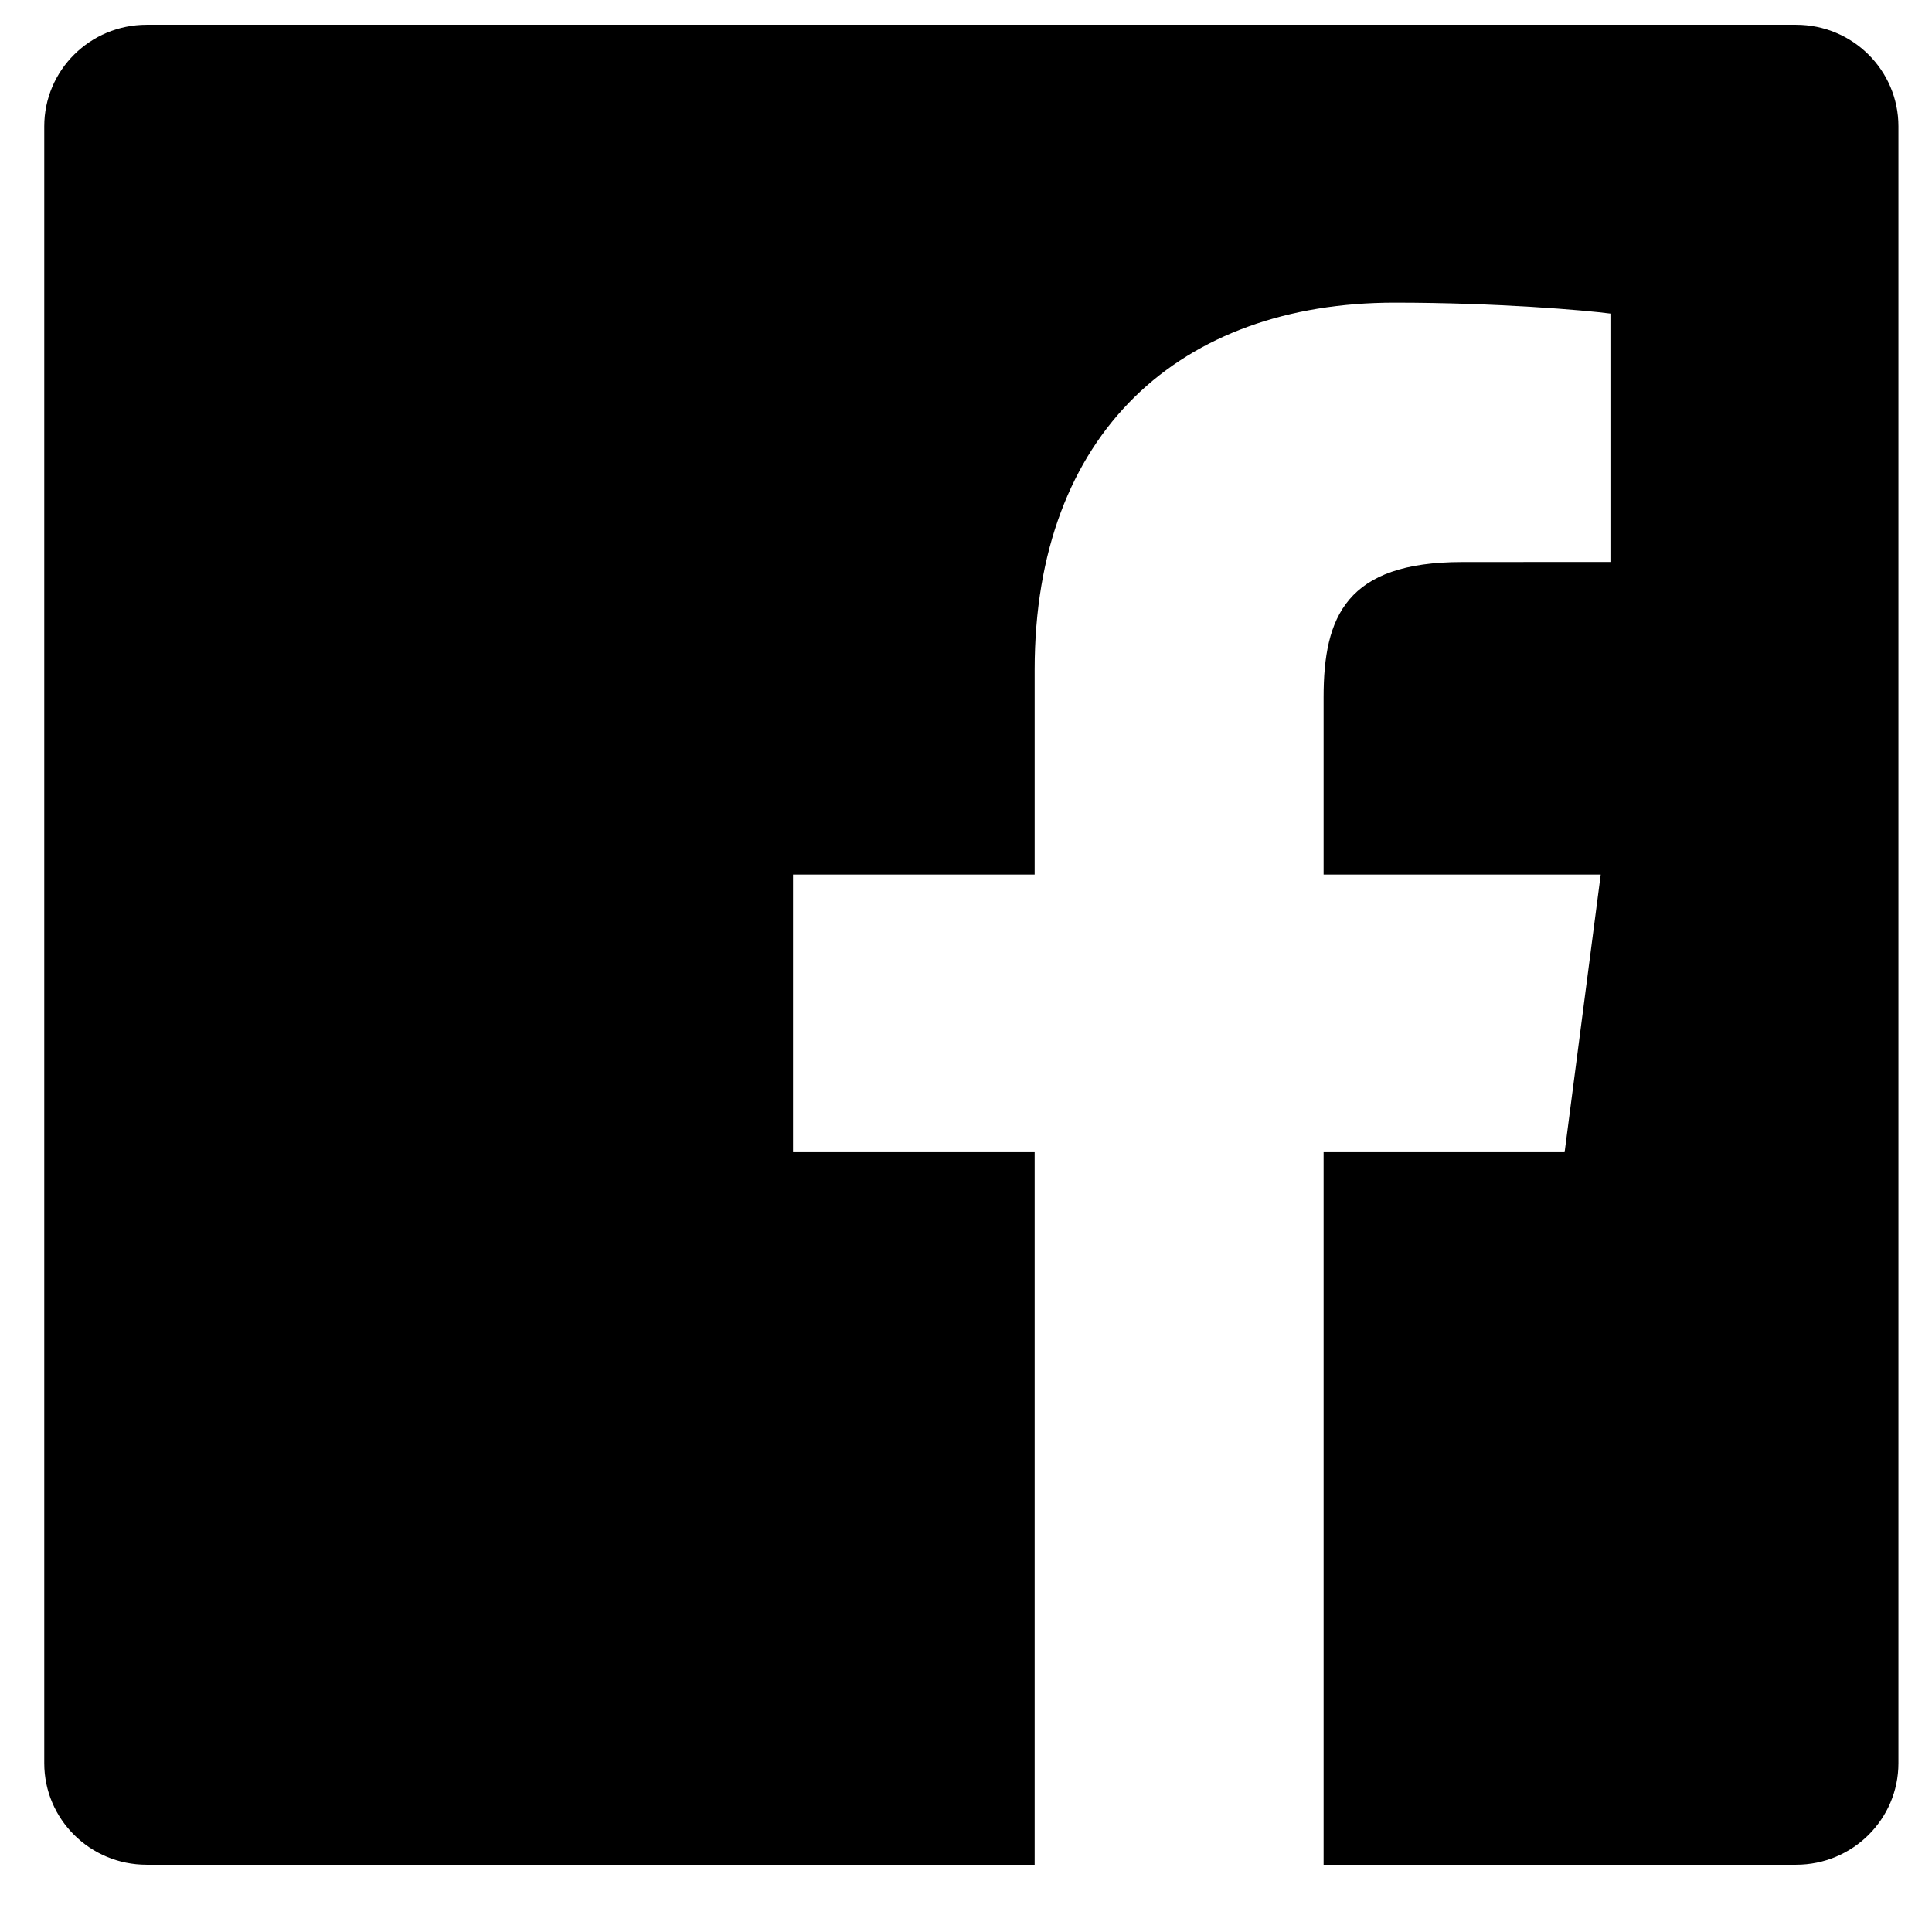
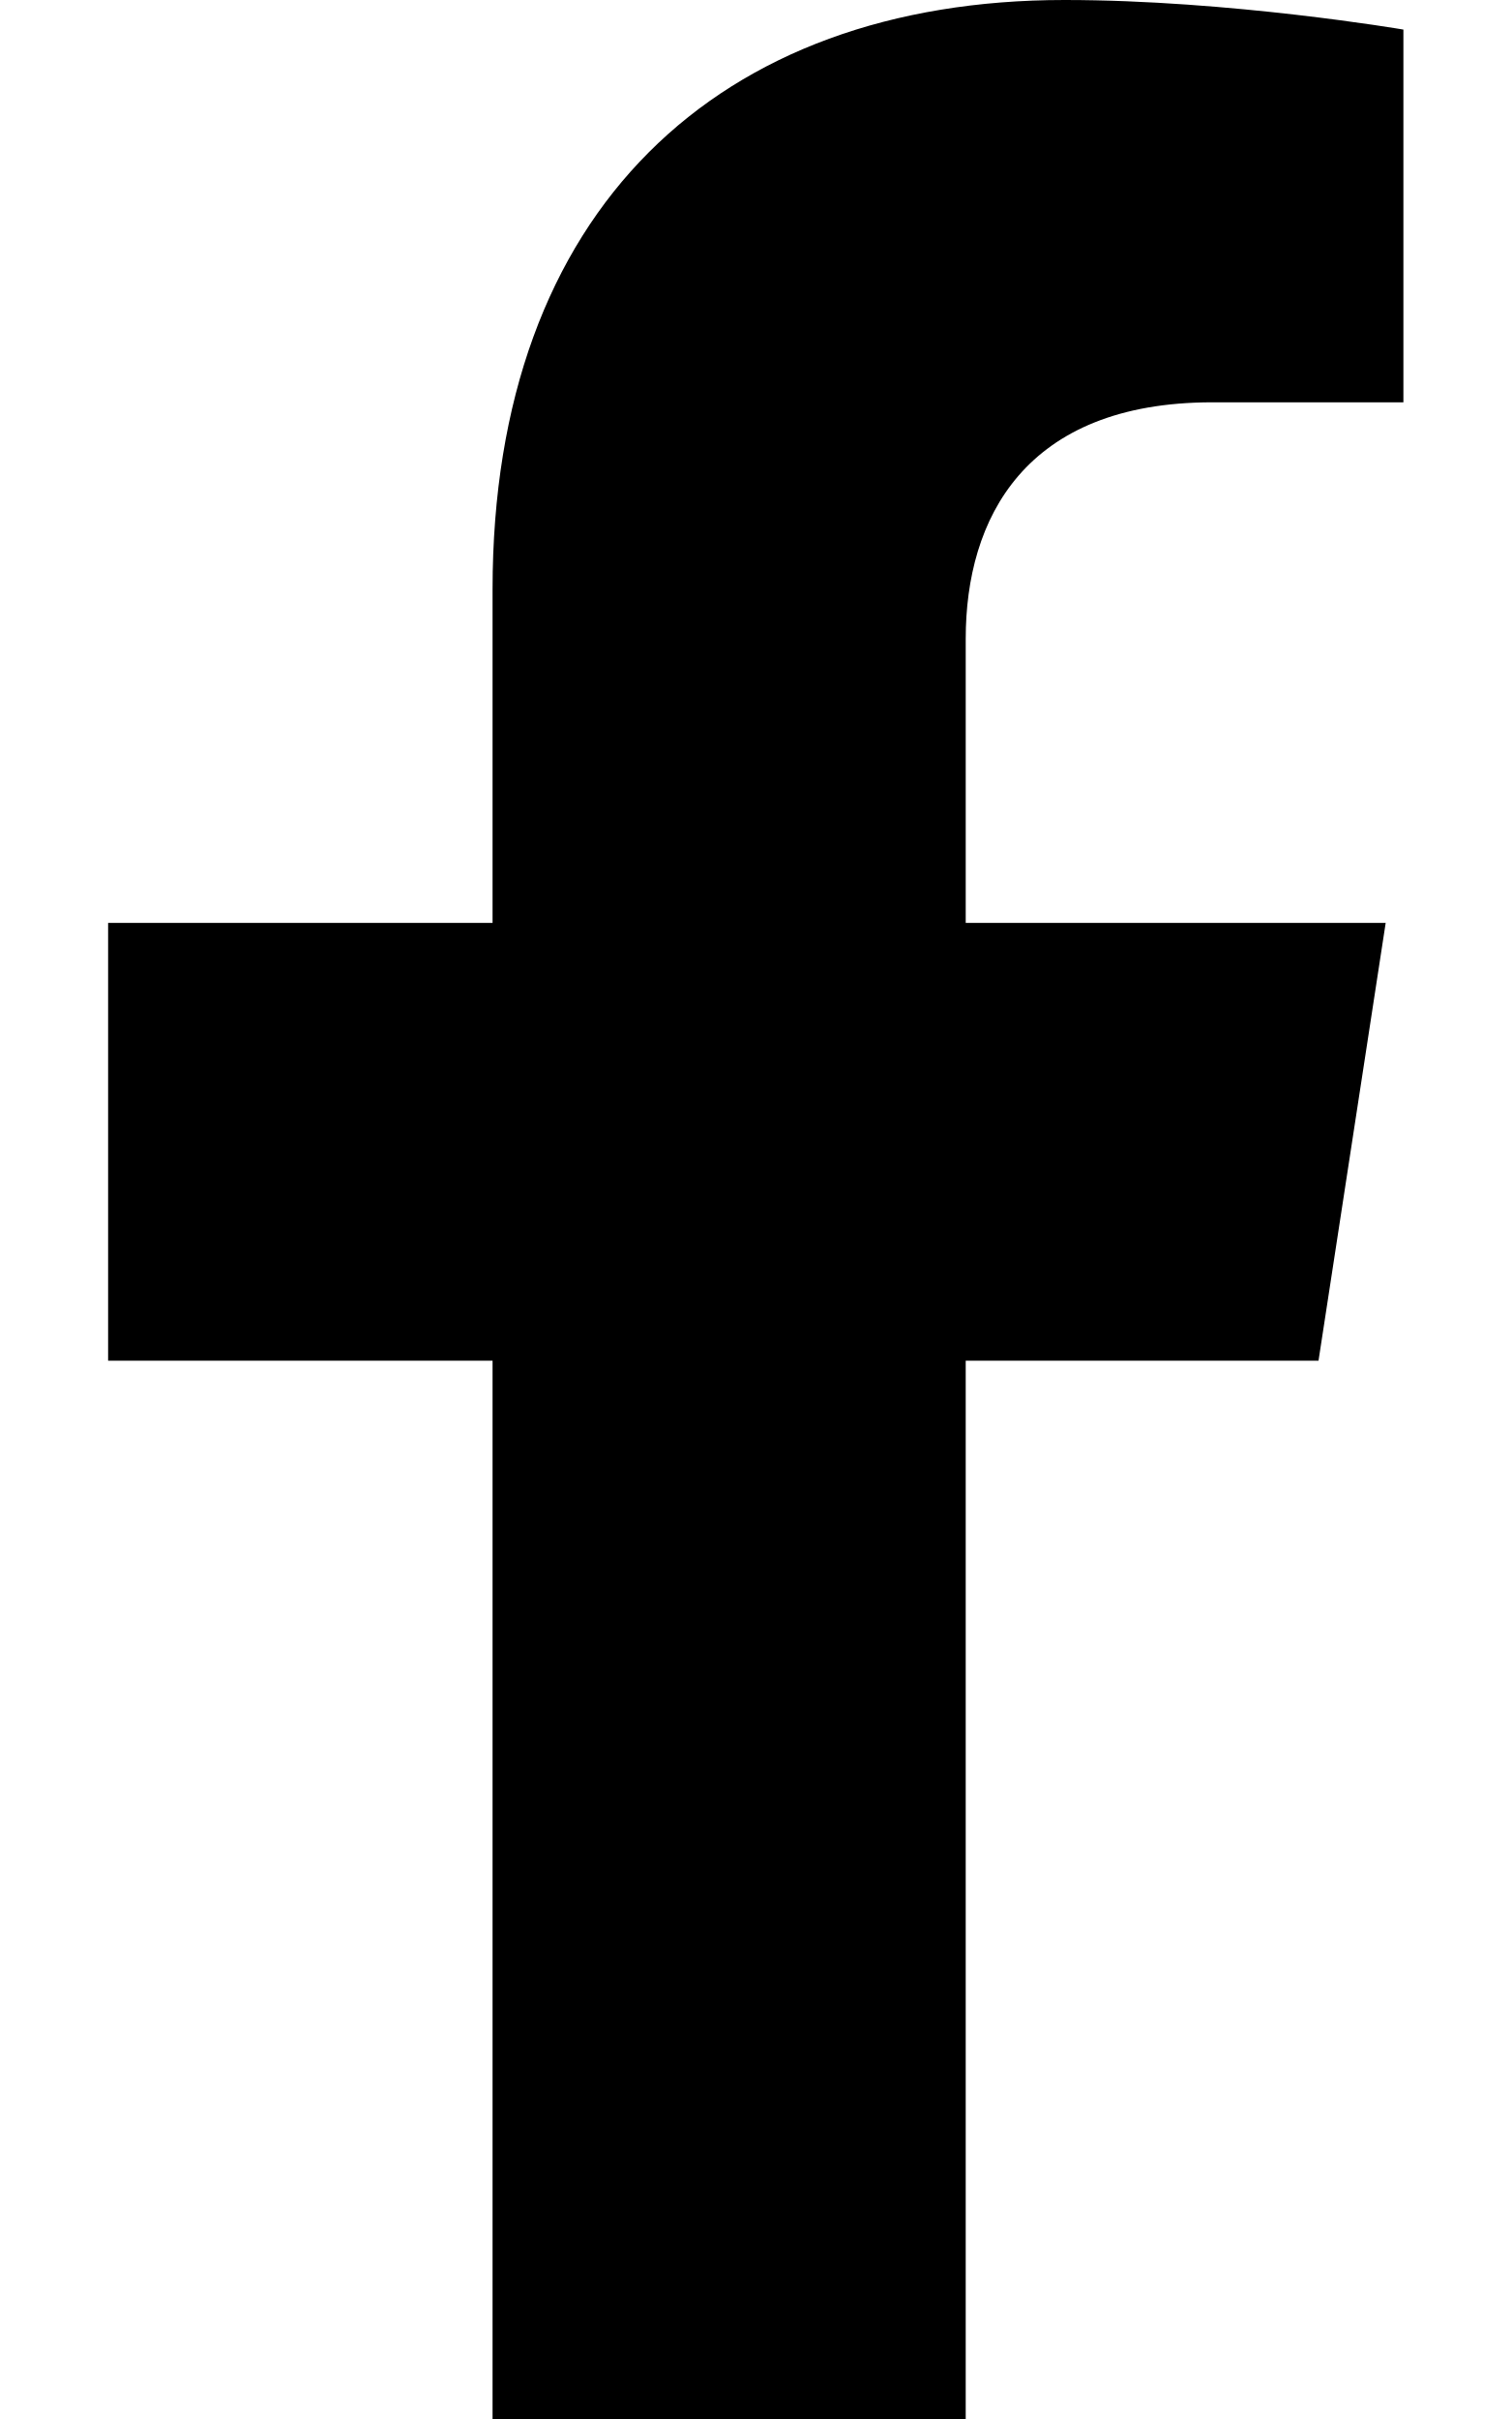
- <svg xmlns="http://www.w3.org/2000/svg" version="1.1" width="32" height="32" viewBox="0 0 32 32">
-   <path d="M2.428 0.41c-0.936 0-1.695 0.753-1.695 1.682v27.112c0 0.929 0.759 1.682 1.695 1.682h14.709v-11.802h-4.002v-4.599h4.002v-3.392c0-3.936 2.423-6.080 5.961-6.080 1.695 0 3.152 0.125 3.576 0.181v4.114l-2.454 0.001c-1.924 0-2.297 0.907-2.297 2.239v2.937h4.59l-0.598 4.599h-3.992v11.802h7.826c0.936 0 1.695-0.753 1.695-1.682v-27.112c0-0.929-0.759-1.682-1.695-1.682h-27.321z" />
+ <svg xmlns="http://www.w3.org/2000/svg" aria-hidden="true" focusable="false" data-prefix="fab" data-icon="facebook-f" class="svg-inline--fa fa-facebook-f fa-w-10" role="img" viewBox="0 0 320 512">
+   <path fill="currentColor" d="M279.14 288l14.22-92.66h-88.91v-60.13c0-25.35 12.42-50.06 52.24-50.06h40.42V6.26S260.43 0 225.36 0c-73.22 0-121.08 44.38-121.08 124.72v70.62H22.89V288h81.39v224h100.17V288z" />
</svg>
